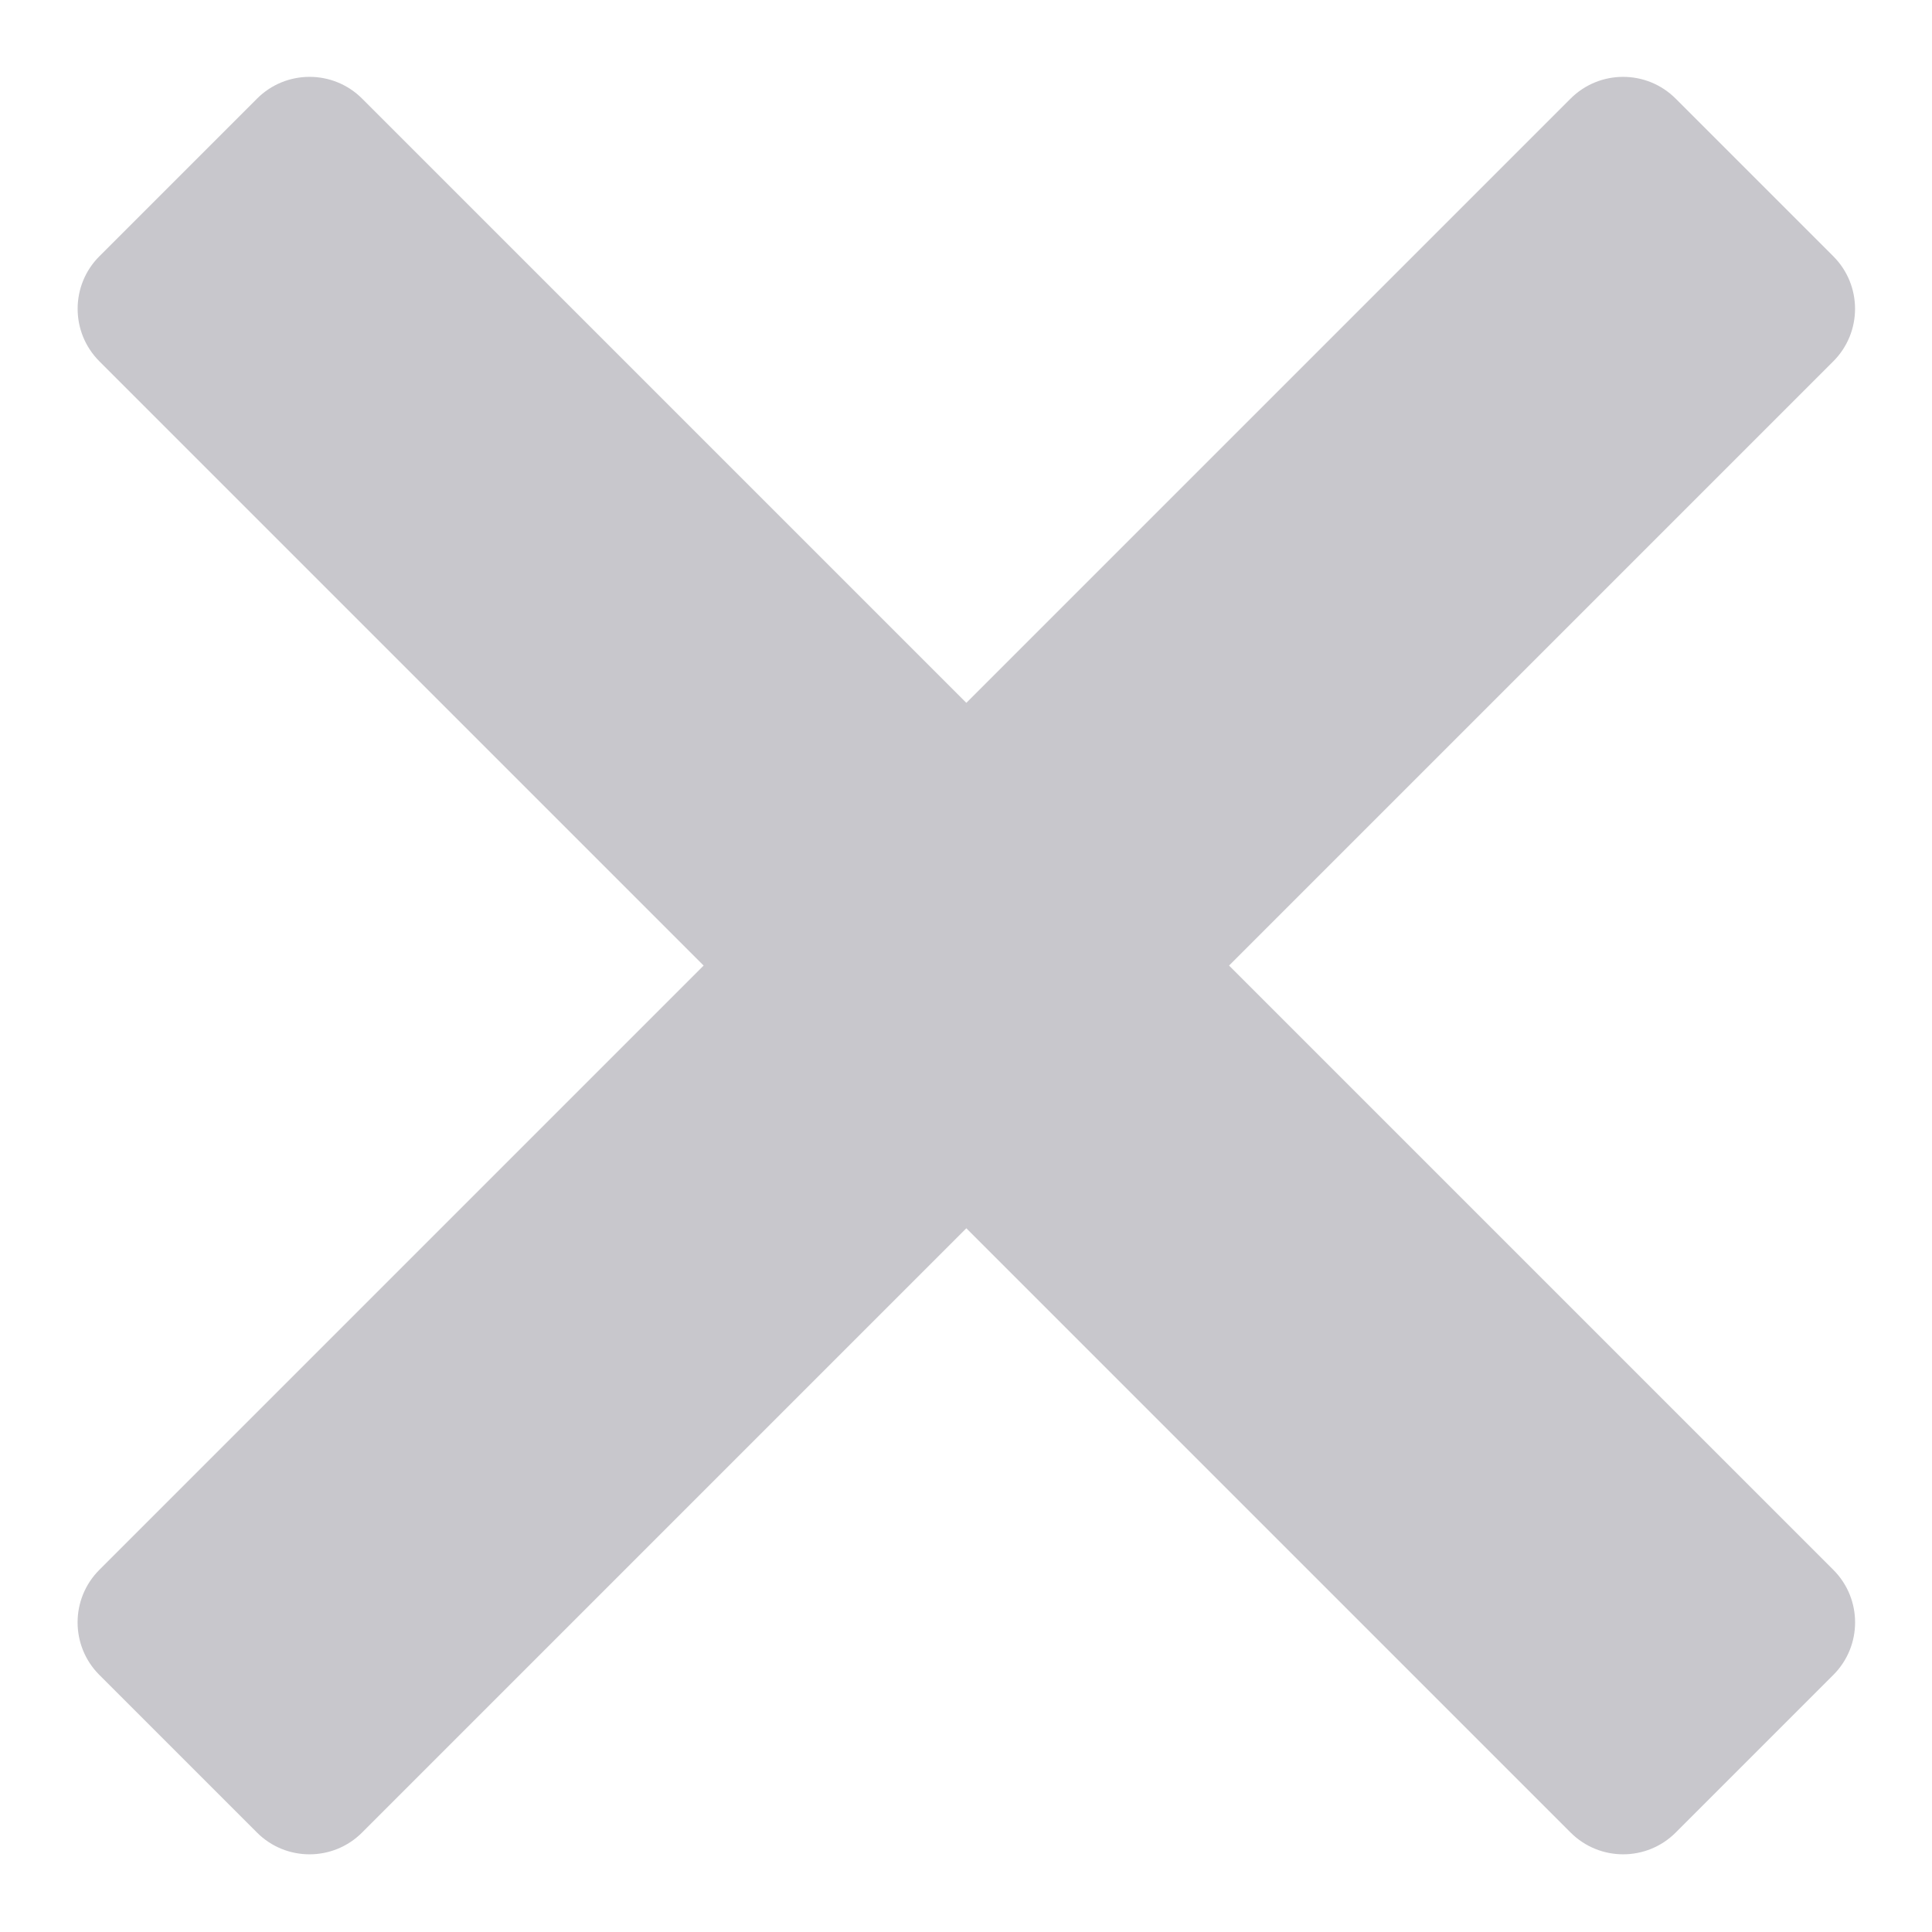
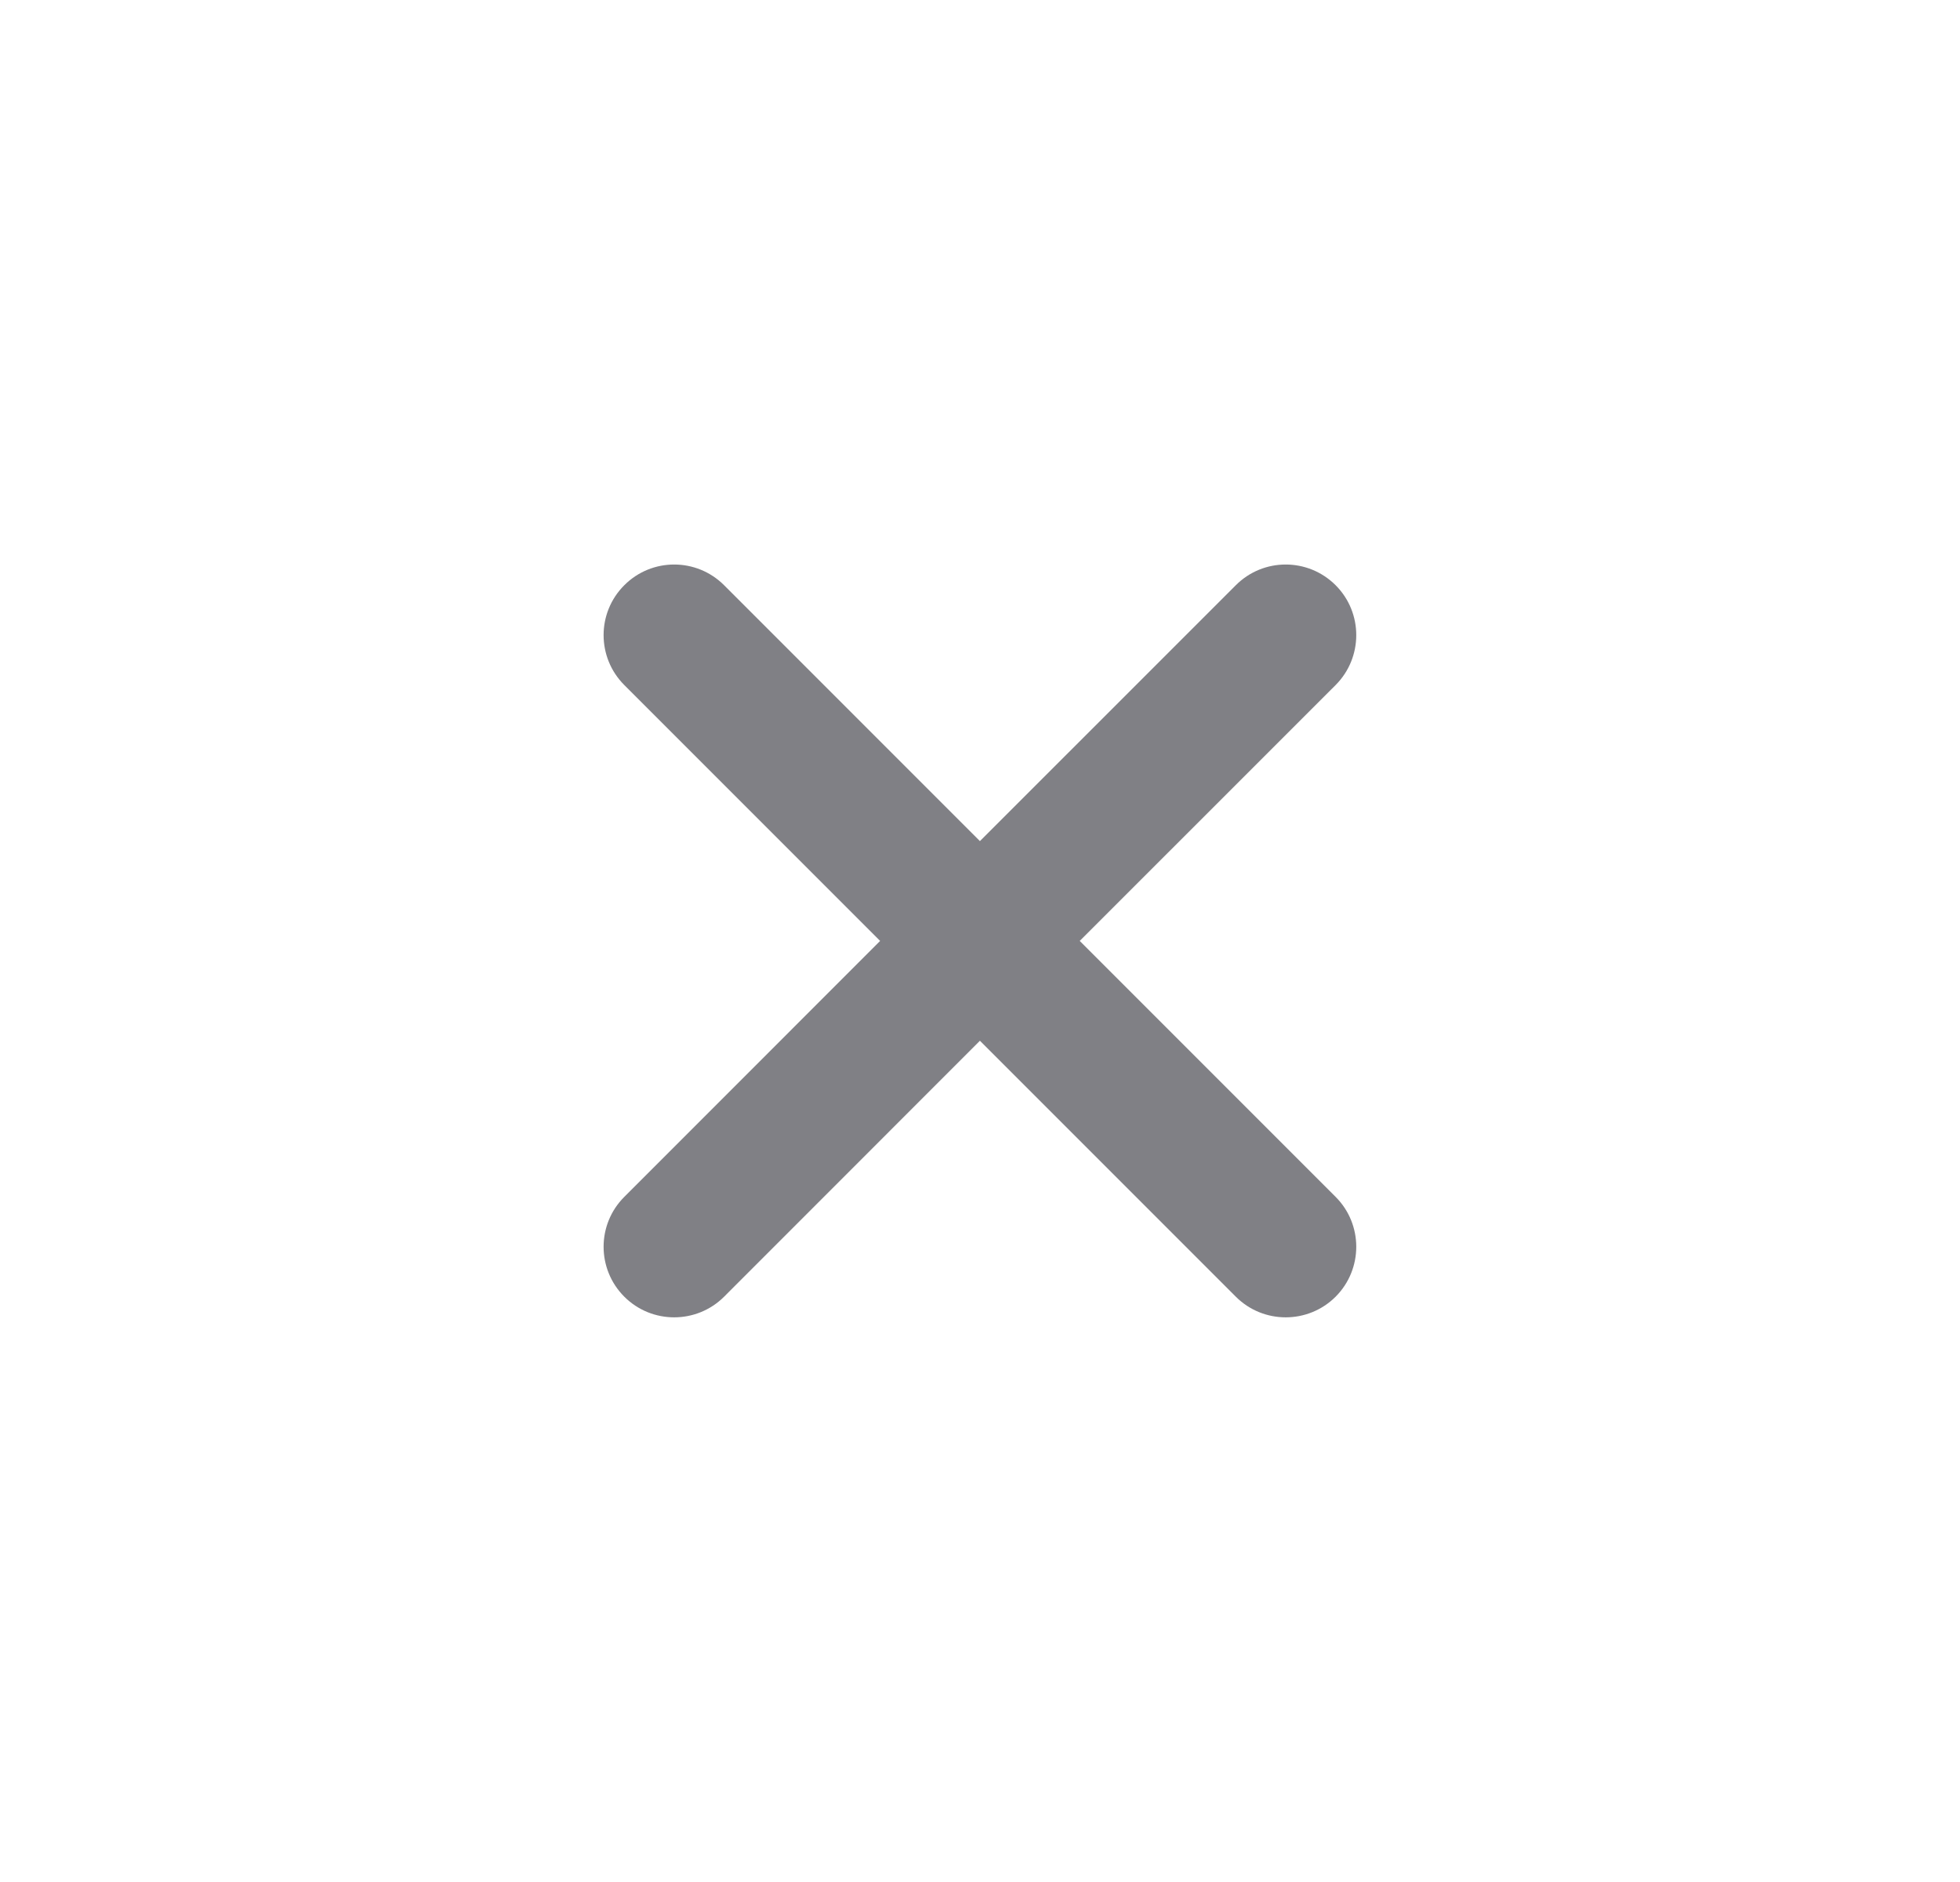
- <svg xmlns="http://www.w3.org/2000/svg" width="26" height="26" viewBox="0 0 26 26" fill="none">
-   <rect x="4.166" y="0.62" width="30" height="5" rx="1" transform="rotate(45 4.16602 0.620117)" fill="#C8C7CC" />
-   <rect x="25.379" y="4.156" width="30" height="5" rx="1" transform="rotate(135 25.3789 4.15576)" fill="#C8C7CC" />
+ <svg xmlns="http://www.w3.org/2000/svg" width="25" height="24" viewBox="0 0 25 24" fill="none">
+   <path d="M7.963 8.736C7.611 8.384 7.611 7.814 7.963 7.463C8.314 7.111 8.884 7.111 9.236 7.463L12.499 10.726L15.763 7.463C16.114 7.111 16.684 7.111 17.036 7.463C17.387 7.814 17.387 8.384 17.036 8.736L13.772 11.999L17.036 15.263C17.387 15.614 17.387 16.184 17.036 16.536C16.684 16.887 16.114 16.887 15.763 16.536L12.499 13.272L9.236 16.536C8.884 16.887 8.314 16.887 7.963 16.536C7.611 16.184 7.611 15.614 7.963 15.263L11.226 11.999L7.963 8.736Z" fill="#808085" />
</svg>
